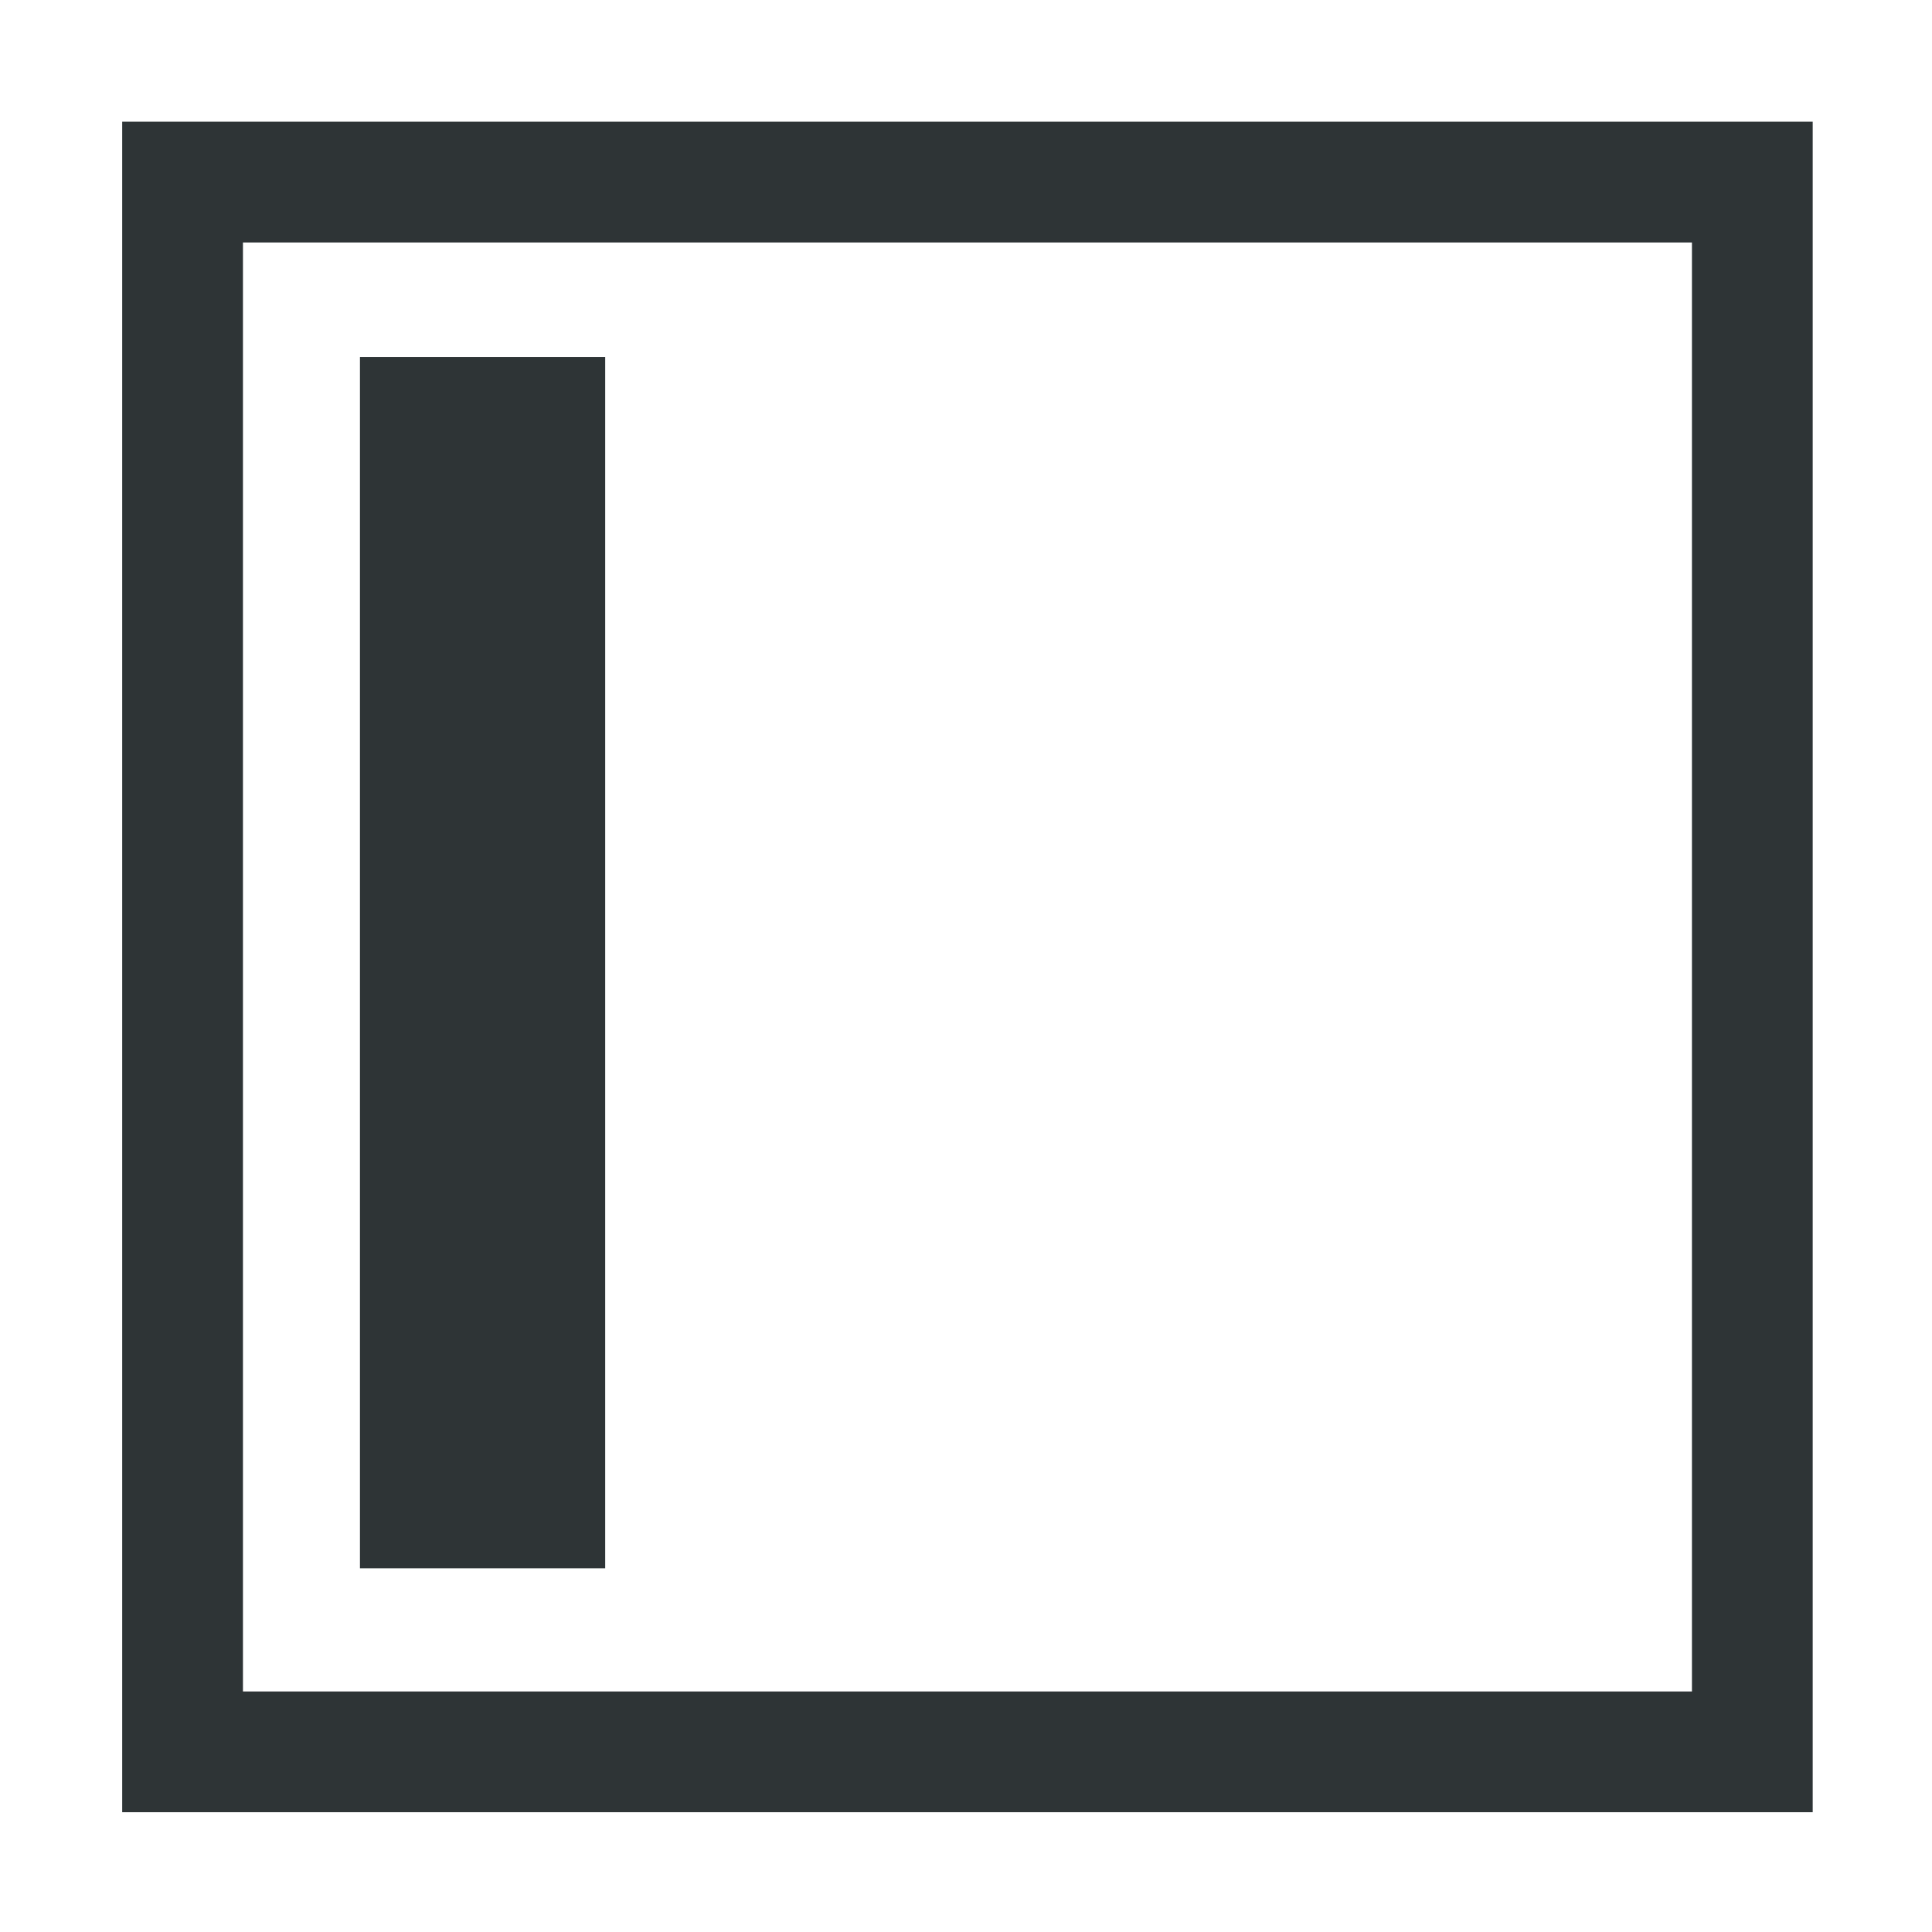
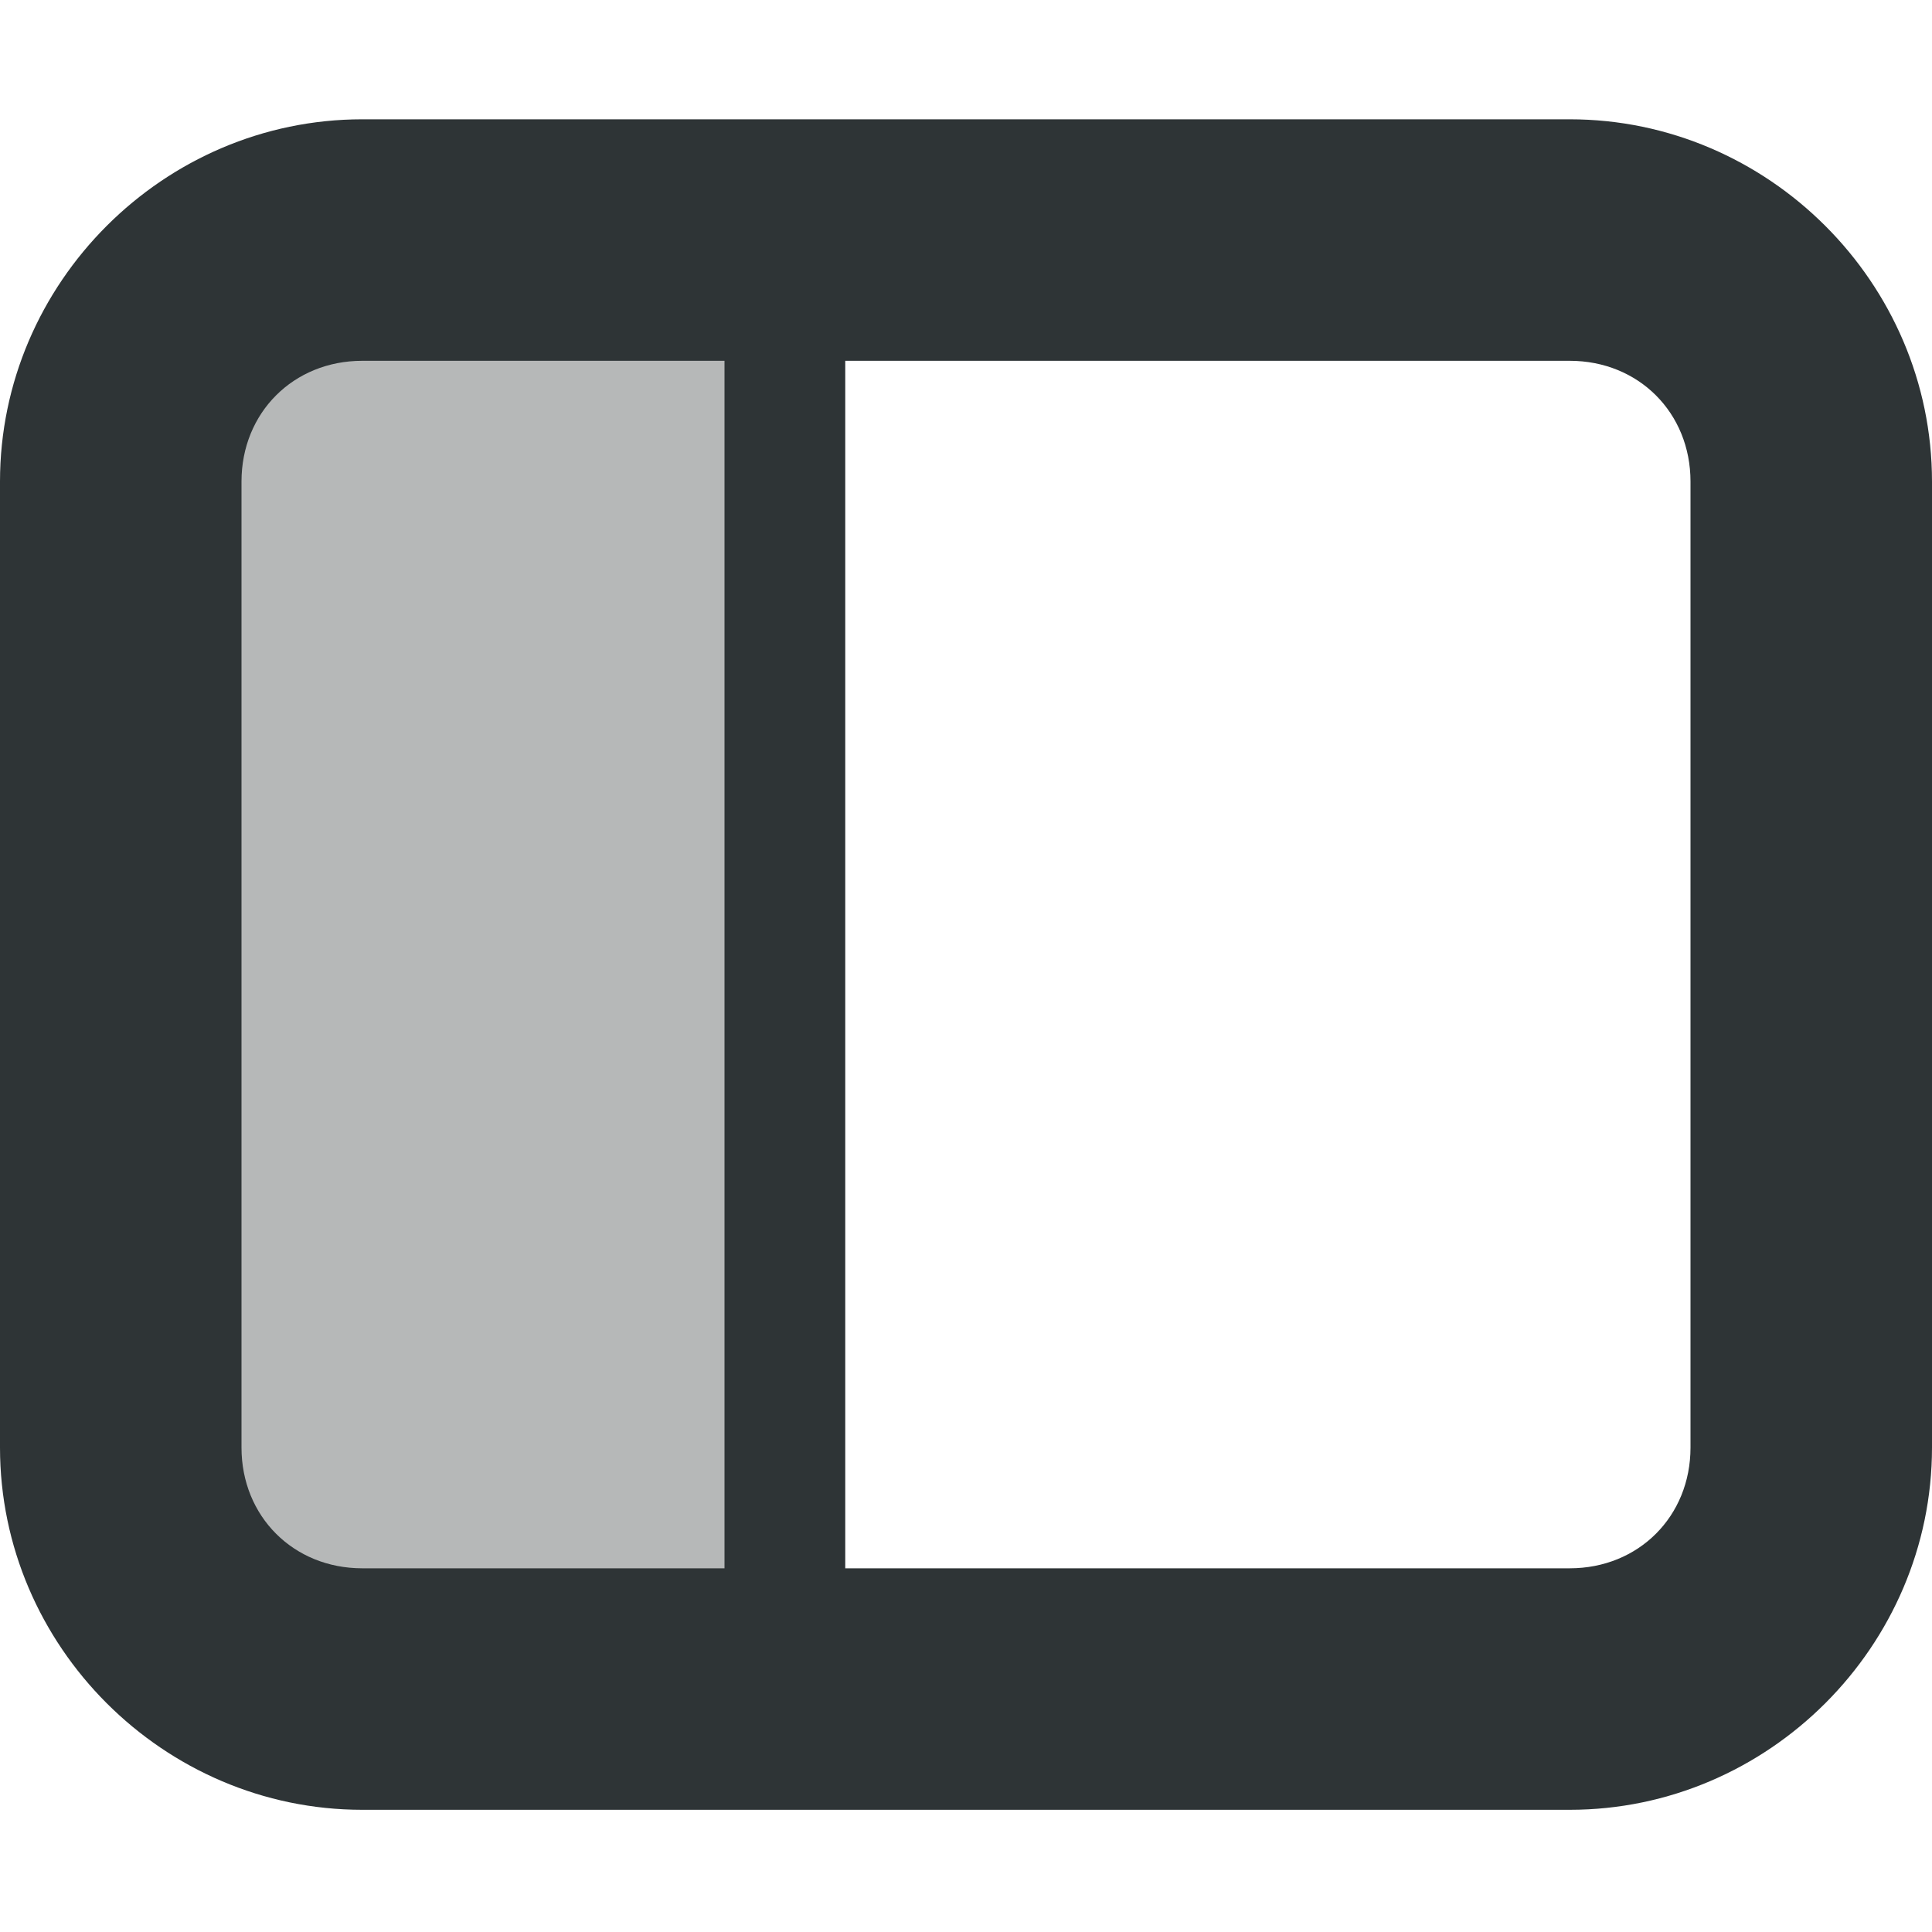
<svg xmlns="http://www.w3.org/2000/svg" height="16px" viewBox="0 0 16 16" width="16px">
  <filter id="a" height="100%" width="100%" x="0%" y="0%">
    <feColorMatrix in="SourceGraphic" type="matrix" values="0 0 0 0 1 0 0 0 0 1 0 0 0 0 1 0 0 0 1 0" />
  </filter>
  <mask id="b">
    <g filter="url(#a)">
      <path d="m 0 0 h 16 v 16 h -16 z" fill-opacity="0.3" />
    </g>
  </mask>
  <clipPath id="c">
-     <path d="m 0 0 h 1024 v 800 h -1024 z" />
+     <path d="m 0 0 h 800 v 800 h -800 z" />
  </clipPath>
  <mask id="d">
    <g filter="url(#a)">
-       <path d="m 0 0 h 16 v 16 h -16 z" fill-opacity="0.05" />
+       <path d="m 0 0 h 16 v 16 h -16 z" fill-opacity="0.35" />
    </g>
  </mask>
  <clipPath id="e">
-     <path d="m 0 0 h 1024 v 800 h -1024 z" />
+     <path d="m 0 0 h 800 v 800 h -800 z" />
  </clipPath>
  <mask id="f">
    <g filter="url(#a)">
-       <path d="m 0 0 h 16 v 16 h -16 z" fill-opacity="0.05" />
+       <path d="m 0 0 h 16 v 16 h -16 z" fill-opacity="0.35" />
    </g>
  </mask>
  <clipPath id="g">
-     <path d="m 0 0 h 1024 v 800 h -1024 z" />
+     <path d="m 0 0 h 800 v 800 h -800 z" />
  </clipPath>
  <mask id="h">
    <g filter="url(#a)">
-       <path d="m 0 0 h 16 v 16 h -16 z" fill-opacity="0.05" />
+       <path d="m 0 0 h 16 v 16 h -16 z" fill-opacity="0.35" />
    </g>
  </mask>
  <clipPath id="i">
-     <path d="m 0 0 h 1024 v 800 h -1024 z" />
+     <path d="m 0 0 h 800 v 800 h -800 z" />
  </clipPath>
  <mask id="j">
    <g filter="url(#a)">
-       <path d="m 0 0 h 16 v 16 h -16 z" fill-opacity="0.05" />
+       <path d="m 0 0 h 16 v 16 h -16 z" fill-opacity="0.35" />
    </g>
  </mask>
  <clipPath id="k">
-     <path d="m 0 0 h 1024 v 800 h -1024 z" />
+     <path d="m 0 0 h 800 v 800 h -800 z" />
  </clipPath>
-   <mask id="l">
-     <g filter="url(#a)">
-       <path d="m 0 0 h 16 v 16 h -16 z" fill-opacity="0.05" />
-     </g>
-   </mask>
-   <clipPath id="m">
-     <path d="m 0 0 h 1024 v 800 h -1024 z" />
-   </clipPath>
-   <mask id="n">
-     <g filter="url(#a)">
-       <path d="m 0 0 h 16 v 16 h -16 z" fill-opacity="0.05" />
-     </g>
-   </mask>
-   <clipPath id="o">
-     <path d="m 0 0 h 1024 v 800 h -1024 z" />
-   </clipPath>
-   <mask id="p">
-     <g filter="url(#a)">
-       <path d="m 0 0 h 16 v 16 h -16 z" fill-opacity="0.3" />
-     </g>
-   </mask>
-   <clipPath id="q">
-     <path d="m 0 0 h 1024 v 800 h -1024 z" />
-   </clipPath>
-   <mask id="r">
-     <g filter="url(#a)">
-       <path d="m 0 0 h 16 v 16 h -16 z" fill-opacity="0.5" />
-     </g>
-   </mask>
-   <clipPath id="s">
-     <path d="m 0 0 h 1024 v 800 h -1024 z" />
-   </clipPath>
-   <mask id="t">
-     <g filter="url(#a)">
-       <path d="m 0 0 h 16 v 16 h -16 z" fill-opacity="0.4" />
-     </g>
-   </mask>
-   <clipPath id="u">
-     <path d="m 0 0 h 1024 v 800 h -1024 z" />
-   </clipPath>
-   <mask id="v">
-     <g filter="url(#a)">
-       <path d="m 0 0 h 16 v 16 h -16 z" fill-opacity="0.4" />
-     </g>
-   </mask>
-   <clipPath id="w">
-     <path d="m 0 0 h 1024 v 800 h -1024 z" />
-   </clipPath>
-   <mask id="x">
-     <g filter="url(#a)">
-       <path d="m 0 0 h 16 v 16 h -16 z" fill-opacity="0.5" />
-     </g>
-   </mask>
-   <clipPath id="y">
-     <path d="m 0 0 h 1024 v 800 h -1024 z" />
-   </clipPath>
-   <mask id="z">
-     <g filter="url(#a)">
-       <path d="m 0 0 h 16 v 16 h -16 z" fill-opacity="0.5" />
-     </g>
-   </mask>
-   <clipPath id="A">
-     <path d="m 0 0 h 1024 v 800 h -1024 z" />
-   </clipPath>
-   <path d="m 15.012 1.008 h -14 v 14 h 14 z m -1 1 v 12 h -12 v -12 z m 0 0" fill="#2e3436" />
-   <path d="m 5.012 2.957 v 10.031 h -2.031 v -10.031 z m 0 0" fill="#2e3436" />
-   <g clip-path="url(#c)" mask="url(#b)" transform="matrix(1 0 0 1 -540 -664)">
-     <path d="m 562.461 212.059 h 10.449 c -1.184 0.492 -1.297 2.461 0 3 h -10.449 z m 0 0" fill="#2e3436" />
+   <g fill="#2e3436">
+     <path d="m 6.5 13.988 v -12 h -5 v 12 z m 0 0" fill-opacity="0.35" />
+     <path d="m 3 0.988 c -1.645 0 -3 1.355 -3 3 v 8 c 0 1.645 1.355 3 3 3 h 10 c 1.645 0 3 -1.355 3 -3 v -8 c 0 -1.645 -1.355 -3 -3 -3 z m 0 2 h 10 c 0.57 0 1 0.43 1 1 v 8 c 0 0.57 -0.43 1 -1 1 h -10 c -0.57 0 -1 -0.43 -1 -1 v -8 c 0 -0.57 0.43 -1 1 -1 z m 0 0" />
+     <path d="m 6 1.988 h 1 v 12 h -1 z m 0 0" />
  </g>
-   <g clip-path="url(#e)" mask="url(#d)" transform="matrix(1 0 0 1 -540 -664)">
-     <path d="m 16 632 h 1 v 1 h -1 z m 0 0" fill="#2e3436" fill-rule="evenodd" />
+   <g clip-path="url(#c)" mask="url(#b)" transform="matrix(1 0 0 1 -400 -340.0117)">
+     <path d="m 142.5 351 h 10.449 c -1.184 0.492 -1.297 2.457 0 3 h -10.449 z m 0 0" fill="#2e3436" />
  </g>
-   <g clip-path="url(#g)" mask="url(#f)" transform="matrix(1 0 0 1 -540 -664)">
-     <path d="m 17 631 h 1 v 1 h -1 z m 0 0" fill="#2e3436" fill-rule="evenodd" />
+   <g clip-path="url(#e)" mask="url(#d)" transform="matrix(1 0 0 1 -400 -340.0117)">
+     <path d="m 104 502 c 0 0.551 -0.449 1 -1 1 s -1 -0.449 -1 -1 s 0.449 -1 1 -1 s 1 0.449 1 1 z m 0 0" fill="#2e3436" />
  </g>
-   <g clip-path="url(#i)" mask="url(#h)" transform="matrix(1 0 0 1 -540 -664)">
-     <path d="m 18 634 h 1 v 1 h -1 z m 0 0" fill="#2e3436" fill-rule="evenodd" />
+   <g clip-path="url(#g)" mask="url(#f)" transform="matrix(1 0 0 1 -400 -340.0117)">
+     <path d="m 106 501 v 2 h 8 v -2 z m 0 0" fill="#2e3436" fill-rule="evenodd" />
  </g>
-   <g clip-path="url(#k)" mask="url(#j)" transform="matrix(1 0 0 1 -540 -664)">
-     <path d="m 16 634 h 1 v 1 h -1 z m 0 0" fill="#2e3436" fill-rule="evenodd" />
+   <g clip-path="url(#i)" mask="url(#h)" transform="matrix(1 0 0 1 -400 -340.0117)">
+     <path d="m 104 514 c 0 0.551 -0.449 1 -1 1 s -1 -0.449 -1 -1 s 0.449 -1 1 -1 s 1 0.449 1 1 z m 0 0" fill="#2e3436" />
  </g>
-   <g clip-path="url(#m)" mask="url(#l)" transform="matrix(1 0 0 1 -540 -664)">
-     <path d="m 17 635 h 1 v 1 h -1 z m 0 0" fill="#2e3436" fill-rule="evenodd" />
-   </g>
-   <g clip-path="url(#o)" mask="url(#n)" transform="matrix(1 0 0 1 -540 -664)">
-     <path d="m 19 635 h 1 v 1 h -1 z m 0 0" fill="#2e3436" fill-rule="evenodd" />
-   </g>
-   <g clip-path="url(#q)" mask="url(#p)" transform="matrix(1 0 0 1 -540 -664)">
-     <path d="m 136 660 v 7 h 7 v -7 z m 0 0" fill="#2e3436" />
-   </g>
-   <g clip-path="url(#s)" mask="url(#r)" transform="matrix(1 0 0 1 -540 -664)">
-     <path d="m 199 642 h 3 v 12 h -3 z m 0 0" fill="#2e3436" />
-   </g>
-   <g clip-path="url(#u)" mask="url(#t)" transform="matrix(1 0 0 1 -540 -664)">
-     <path d="m 209.5 144.16 c 0.277 0 0.5 0.223 0.5 0.5 v 1 c 0 0.277 -0.223 0.5 -0.5 0.5 s -0.5 -0.223 -0.5 -0.5 v -1 c 0 -0.277 0.223 -0.5 0.5 -0.5 z m 0 0" fill="#2e3436" />
-   </g>
-   <g clip-path="url(#w)" mask="url(#v)" transform="matrix(1 0 0 1 -540 -664)">
-     <path d="m 206.5 144.16 c 0.277 0 0.5 0.223 0.5 0.5 v 1 c 0 0.277 -0.223 0.5 -0.5 0.5 s -0.5 -0.223 -0.5 -0.5 v -1 c 0 -0.277 0.223 -0.5 0.5 -0.5 z m 0 0" fill="#2e3436" />
-   </g>
-   <g clip-path="url(#y)" mask="url(#x)" transform="matrix(1 0 0 1 -540 -664)">
-     <path d="m 229.5 143.16 c -0.547 0 -1 0.457 -1 1 c 0 0.547 0.453 1 1 1 s 1 -0.453 1 -1 c 0 -0.543 -0.453 -1 -1 -1 z m 0 0" fill="#2e3436" />
-   </g>
-   <g clip-path="url(#A)" mask="url(#z)" transform="matrix(1 0 0 1 -540 -664)">
-     <path d="m 226.453 143.16 c -0.52 0 -0.953 0.434 -0.953 0.953 v 0.094 c 0 0.52 0.434 0.953 0.953 0.953 h 0.094 c 0.52 0 0.953 -0.434 0.953 -0.953 v -0.094 c 0 -0.52 -0.434 -0.953 -0.953 -0.953 z m 0 0" fill="#2e3436" />
+   <g clip-path="url(#k)" mask="url(#j)" transform="matrix(1 0 0 1 -400 -340.0117)">
+     <path d="m 106 513 v 2 h 8 v -2 z m 0 0" fill="#2e3436" fill-rule="evenodd" />
  </g>
</svg>
